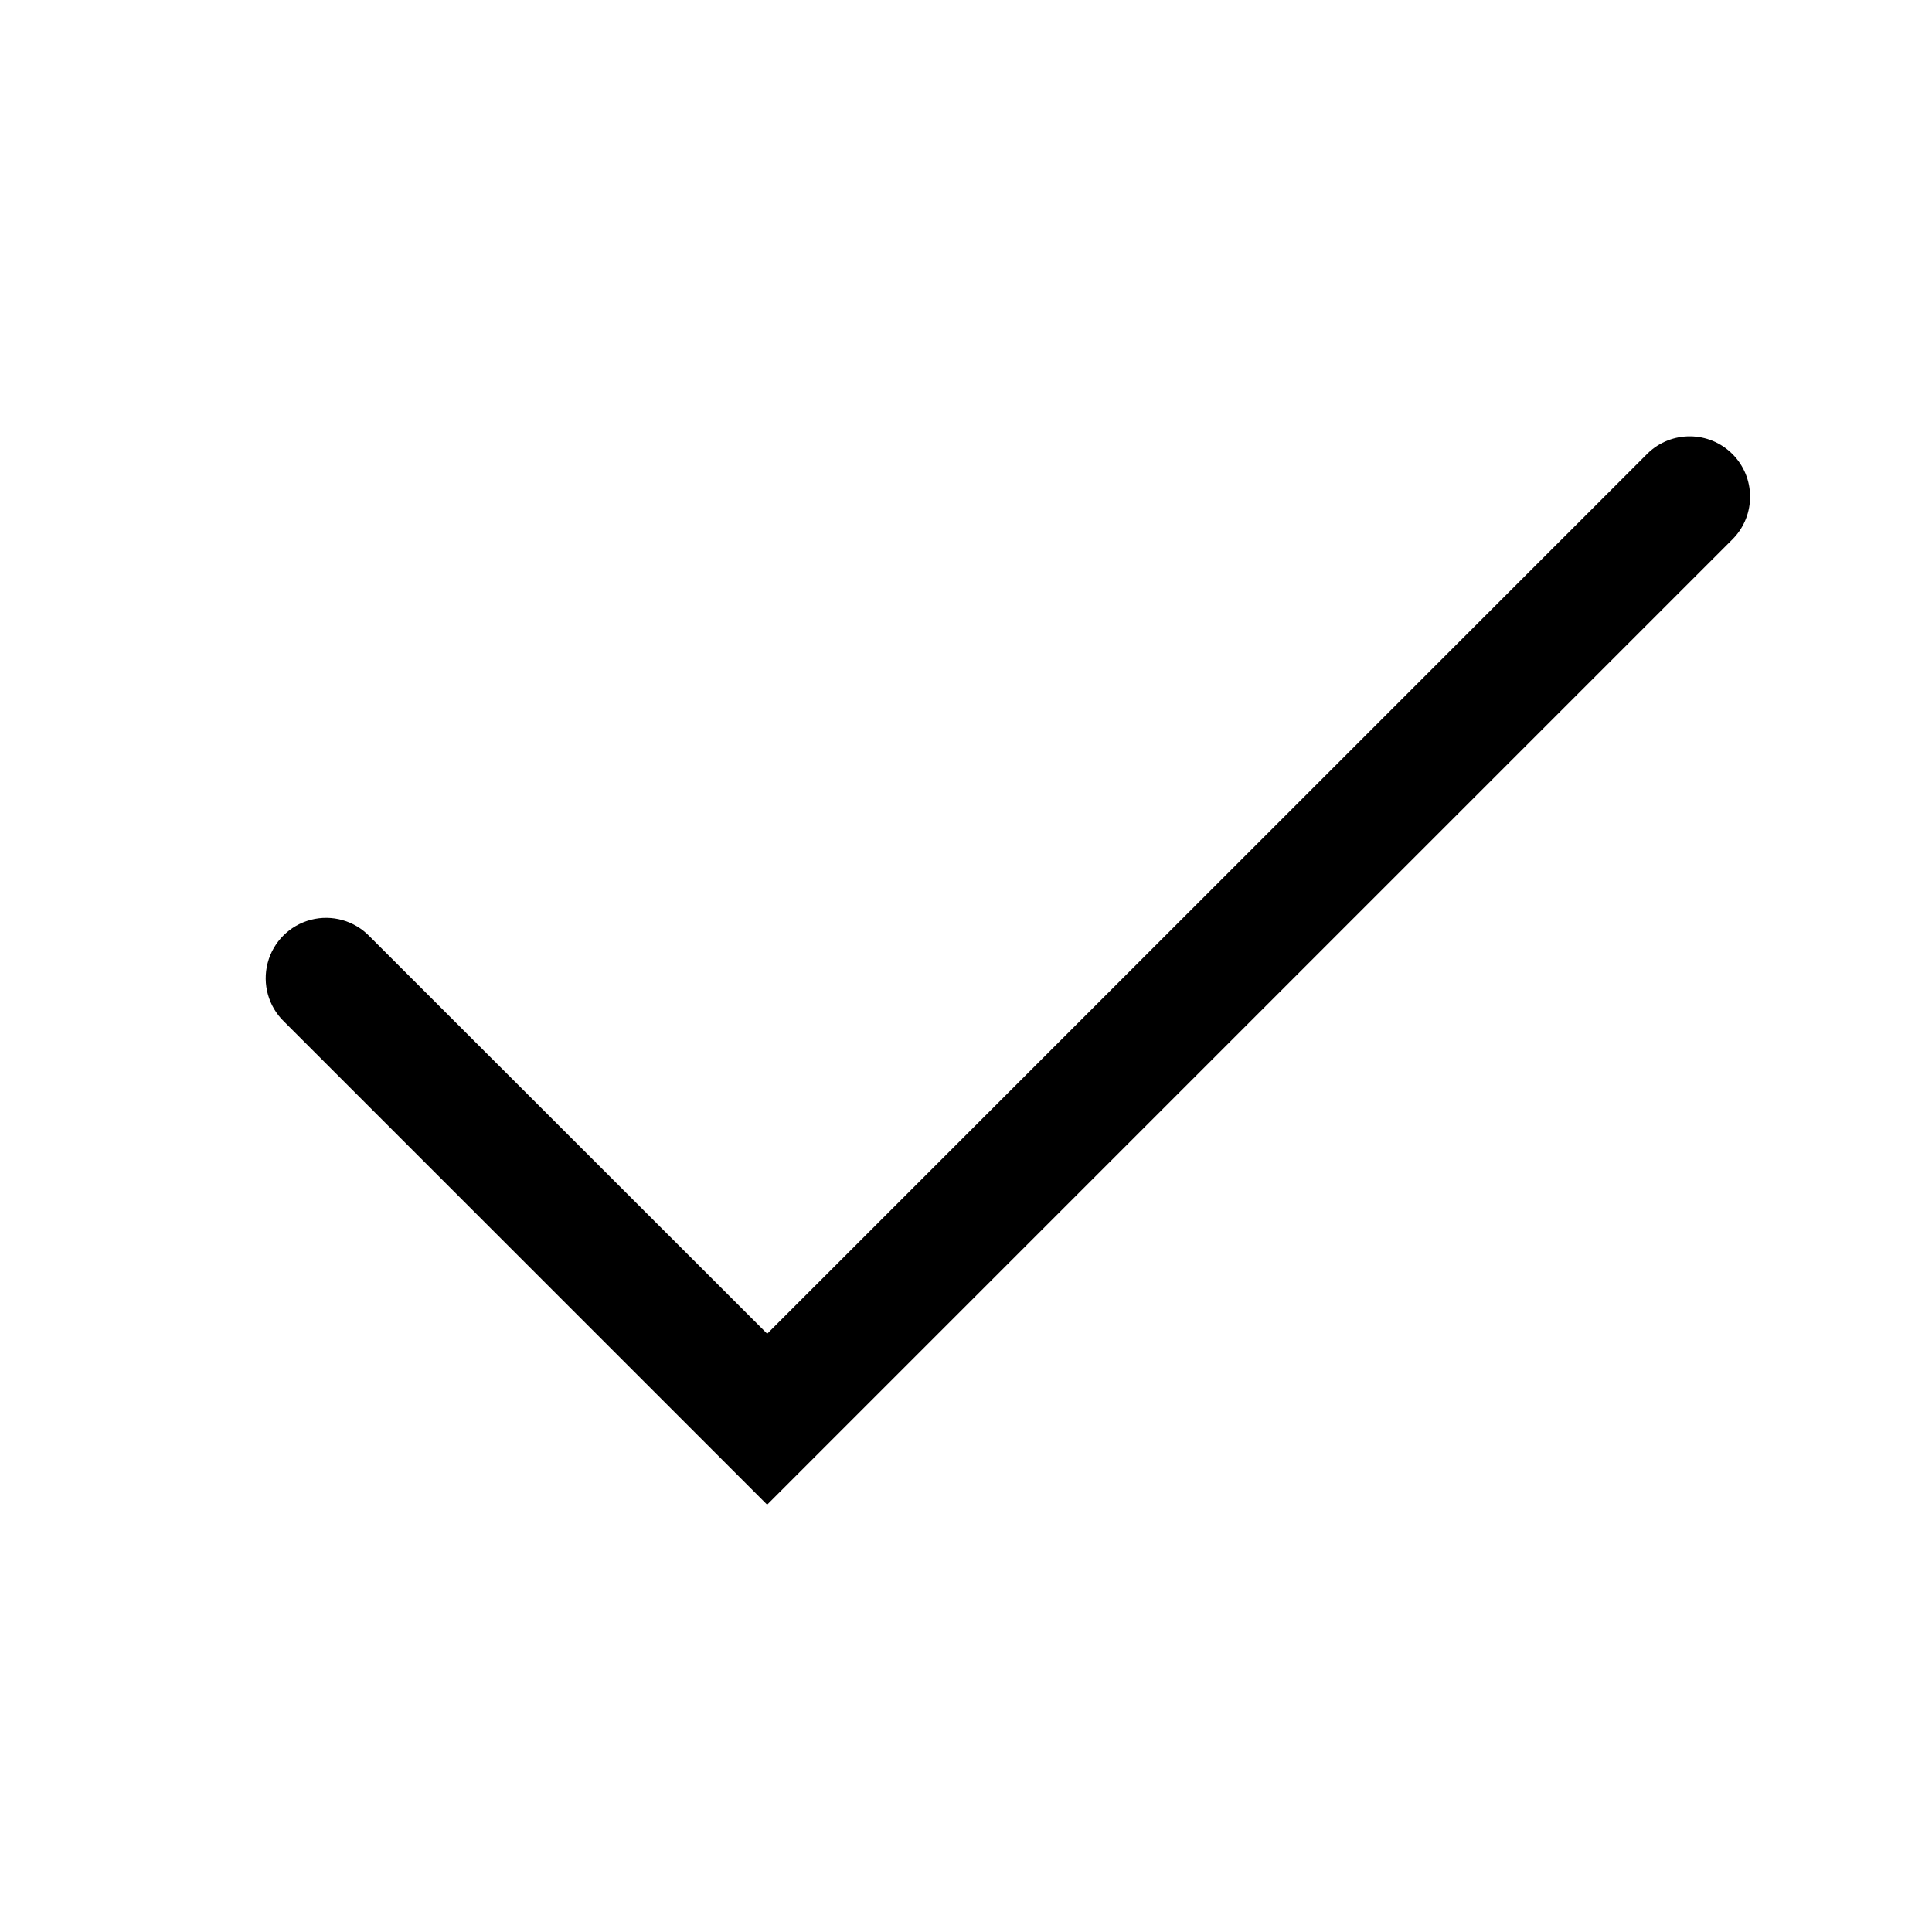
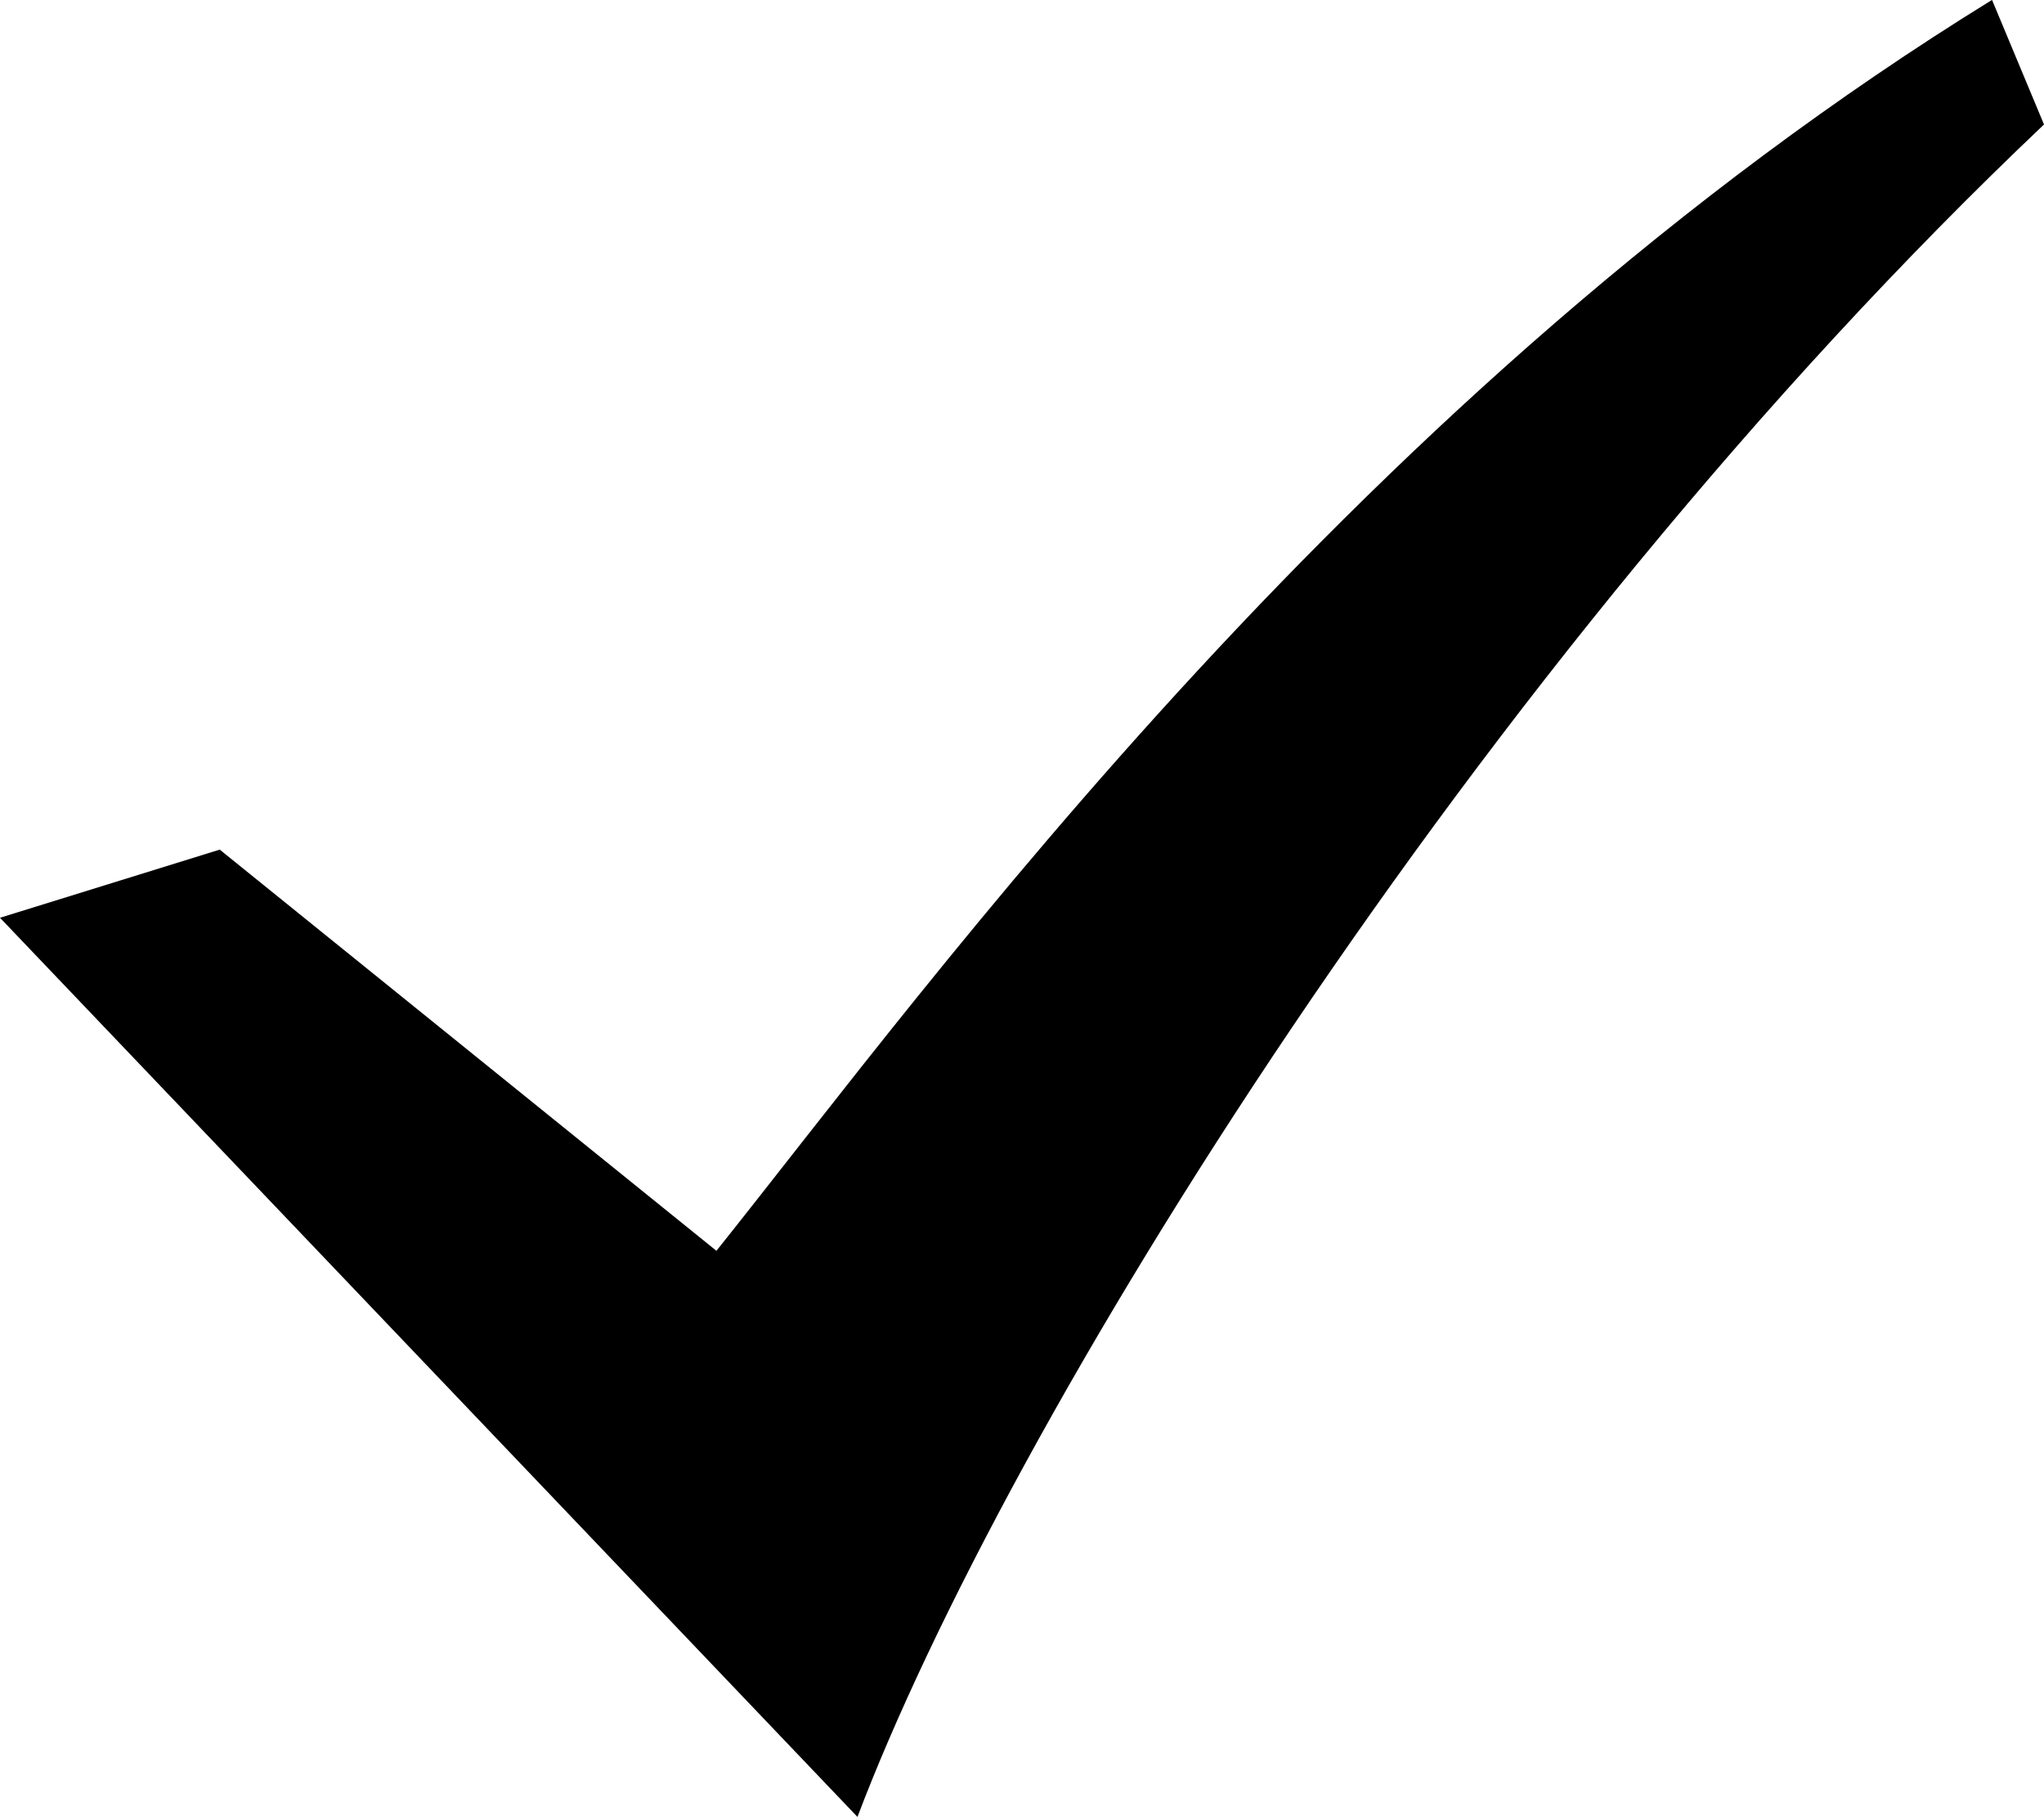
- <svg xmlns="http://www.w3.org/2000/svg" viewBox="0 0 1024 1024">
-   <path fill="currentColor" d="M406.656 706.944 195.84 496.256a32 32 0 1 0-45.248 45.248l256 256 512-512a32 32 0 0 0-45.248-45.248L406.592 706.944z" />
+ <svg xmlns="http://www.w3.org/2000/svg" id="图层_1" data-name="图层 1" viewBox="0 0 18 16">
+   <path class="cls-1" d="M721.288,458.144c-5.581,3.442-9.331,8.636-11.232,11.012l-4.374-3.532-1.935.6,7.551,7.916c1.3-3.43,5.418-10.132,10.449-14.9l-.459-1.1" transform="translate(-703.747 -458.144)" />
</svg>
